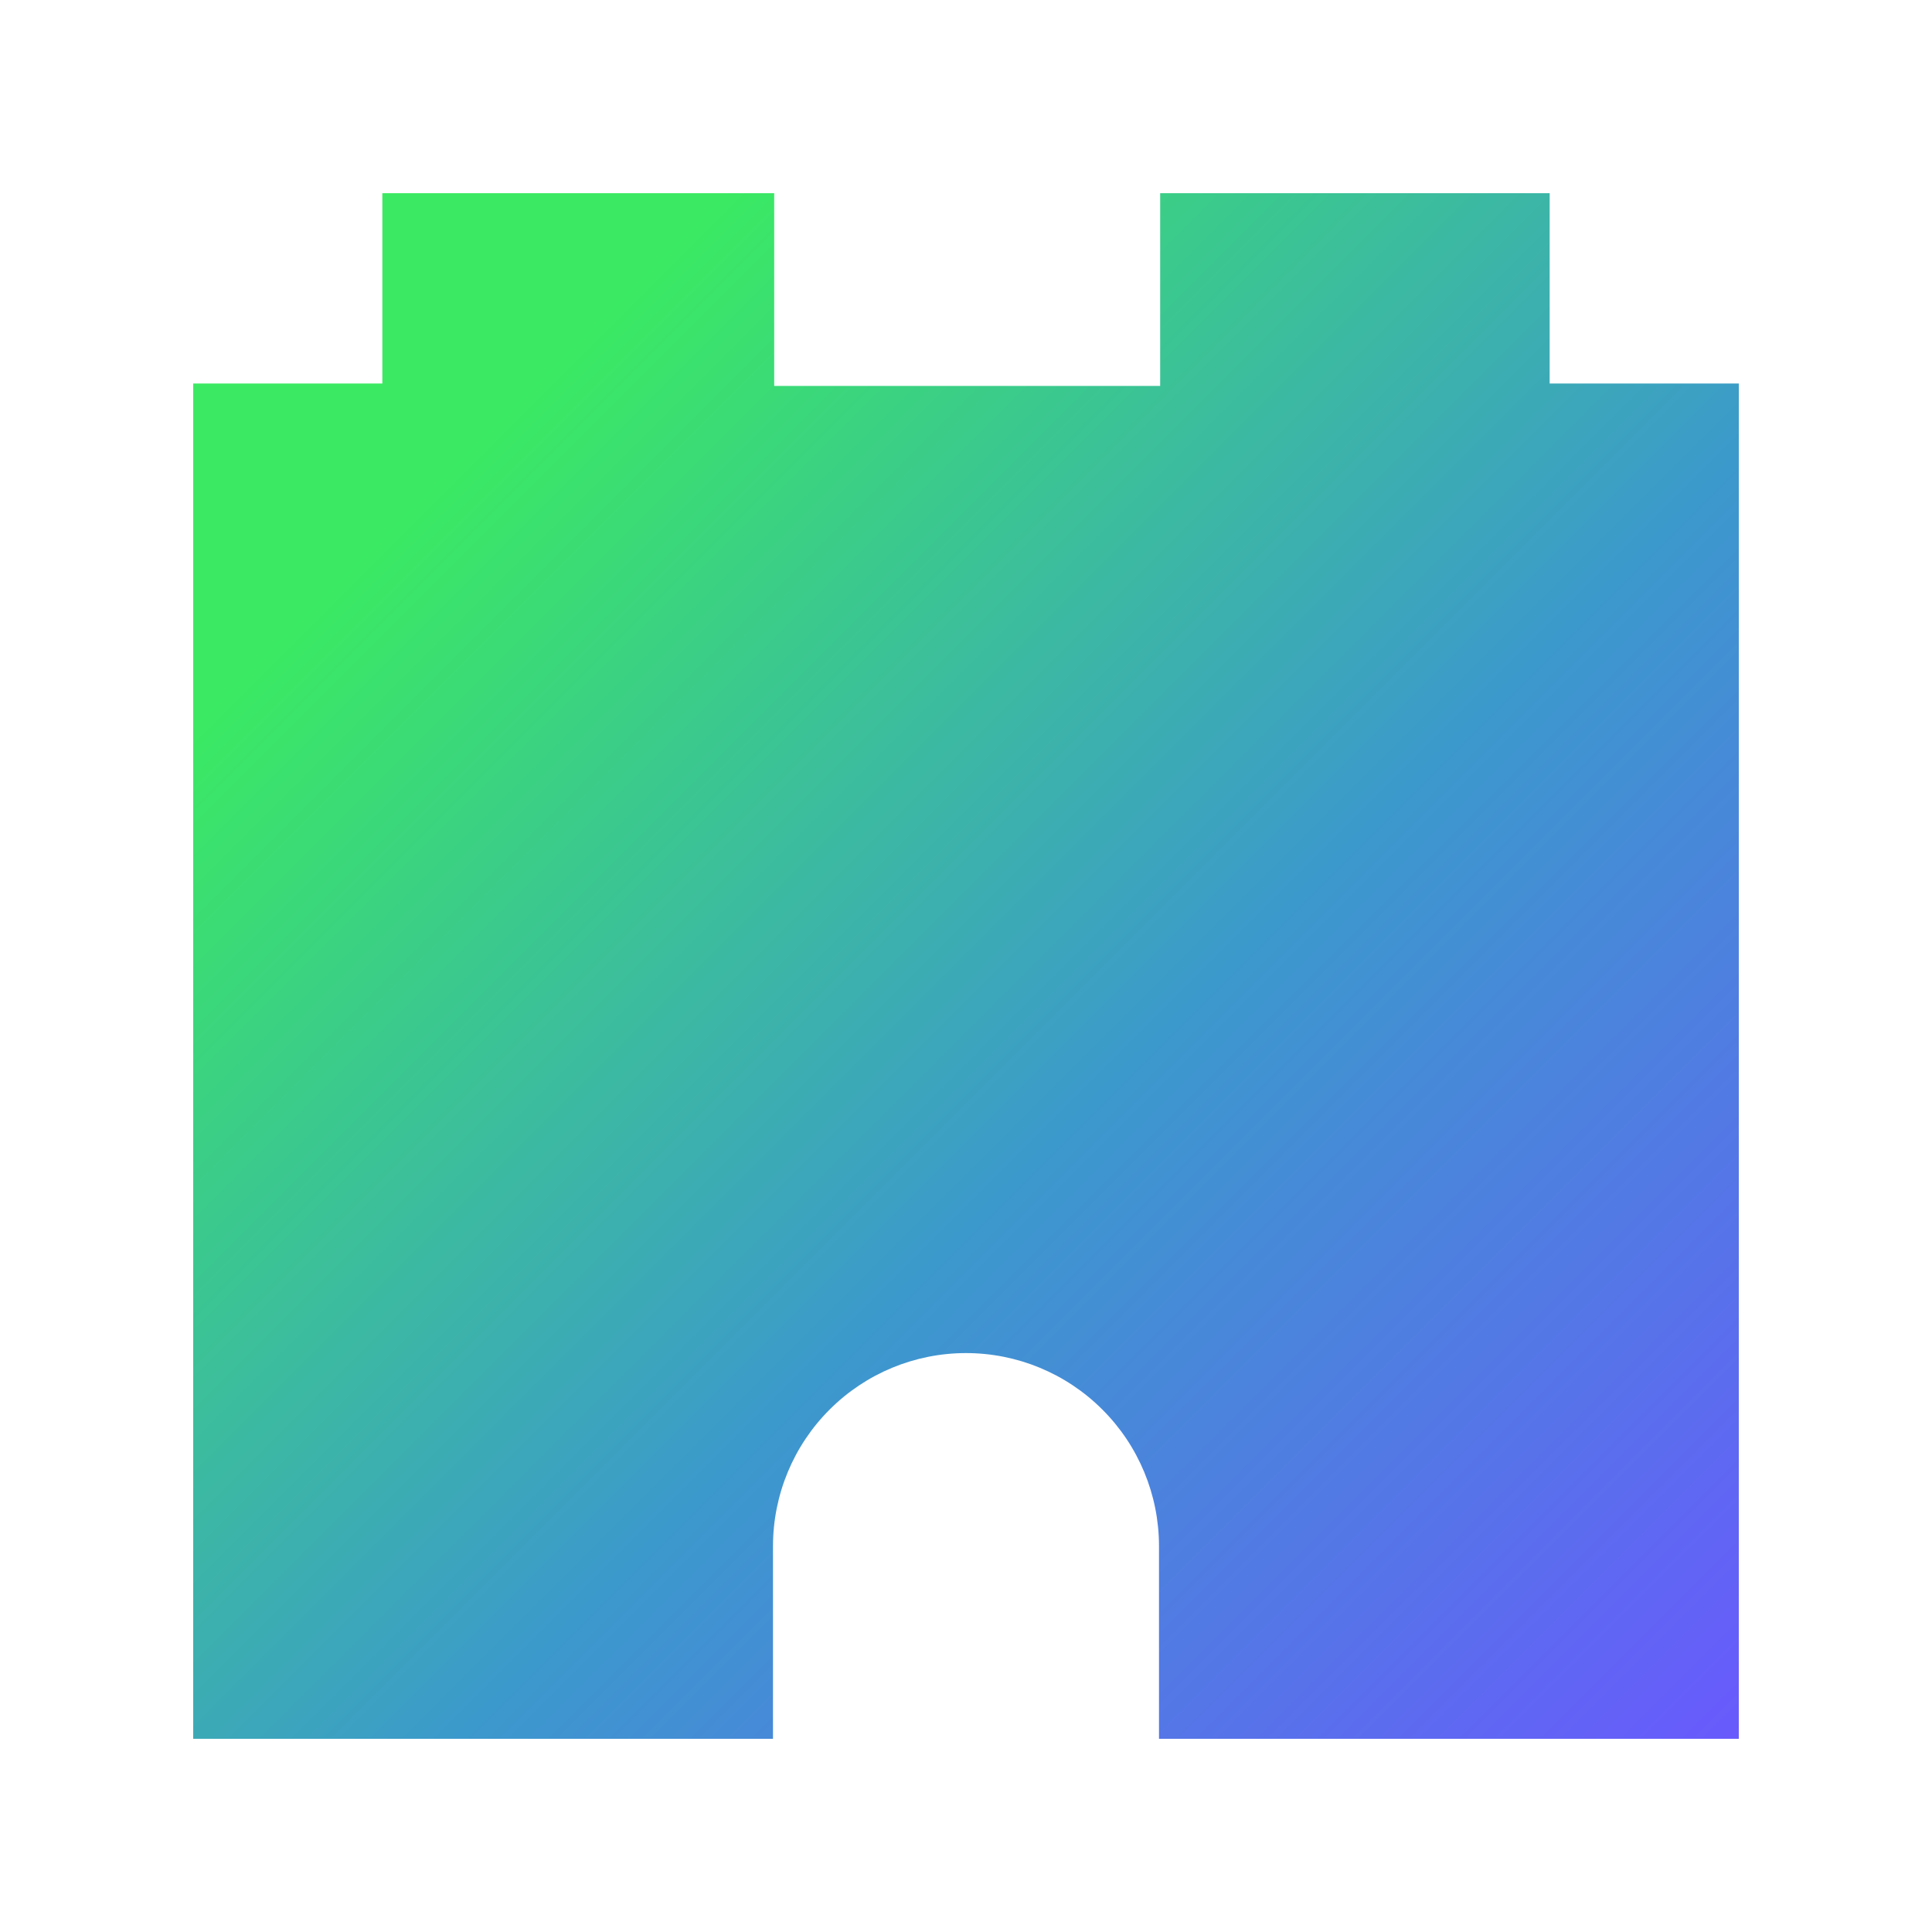
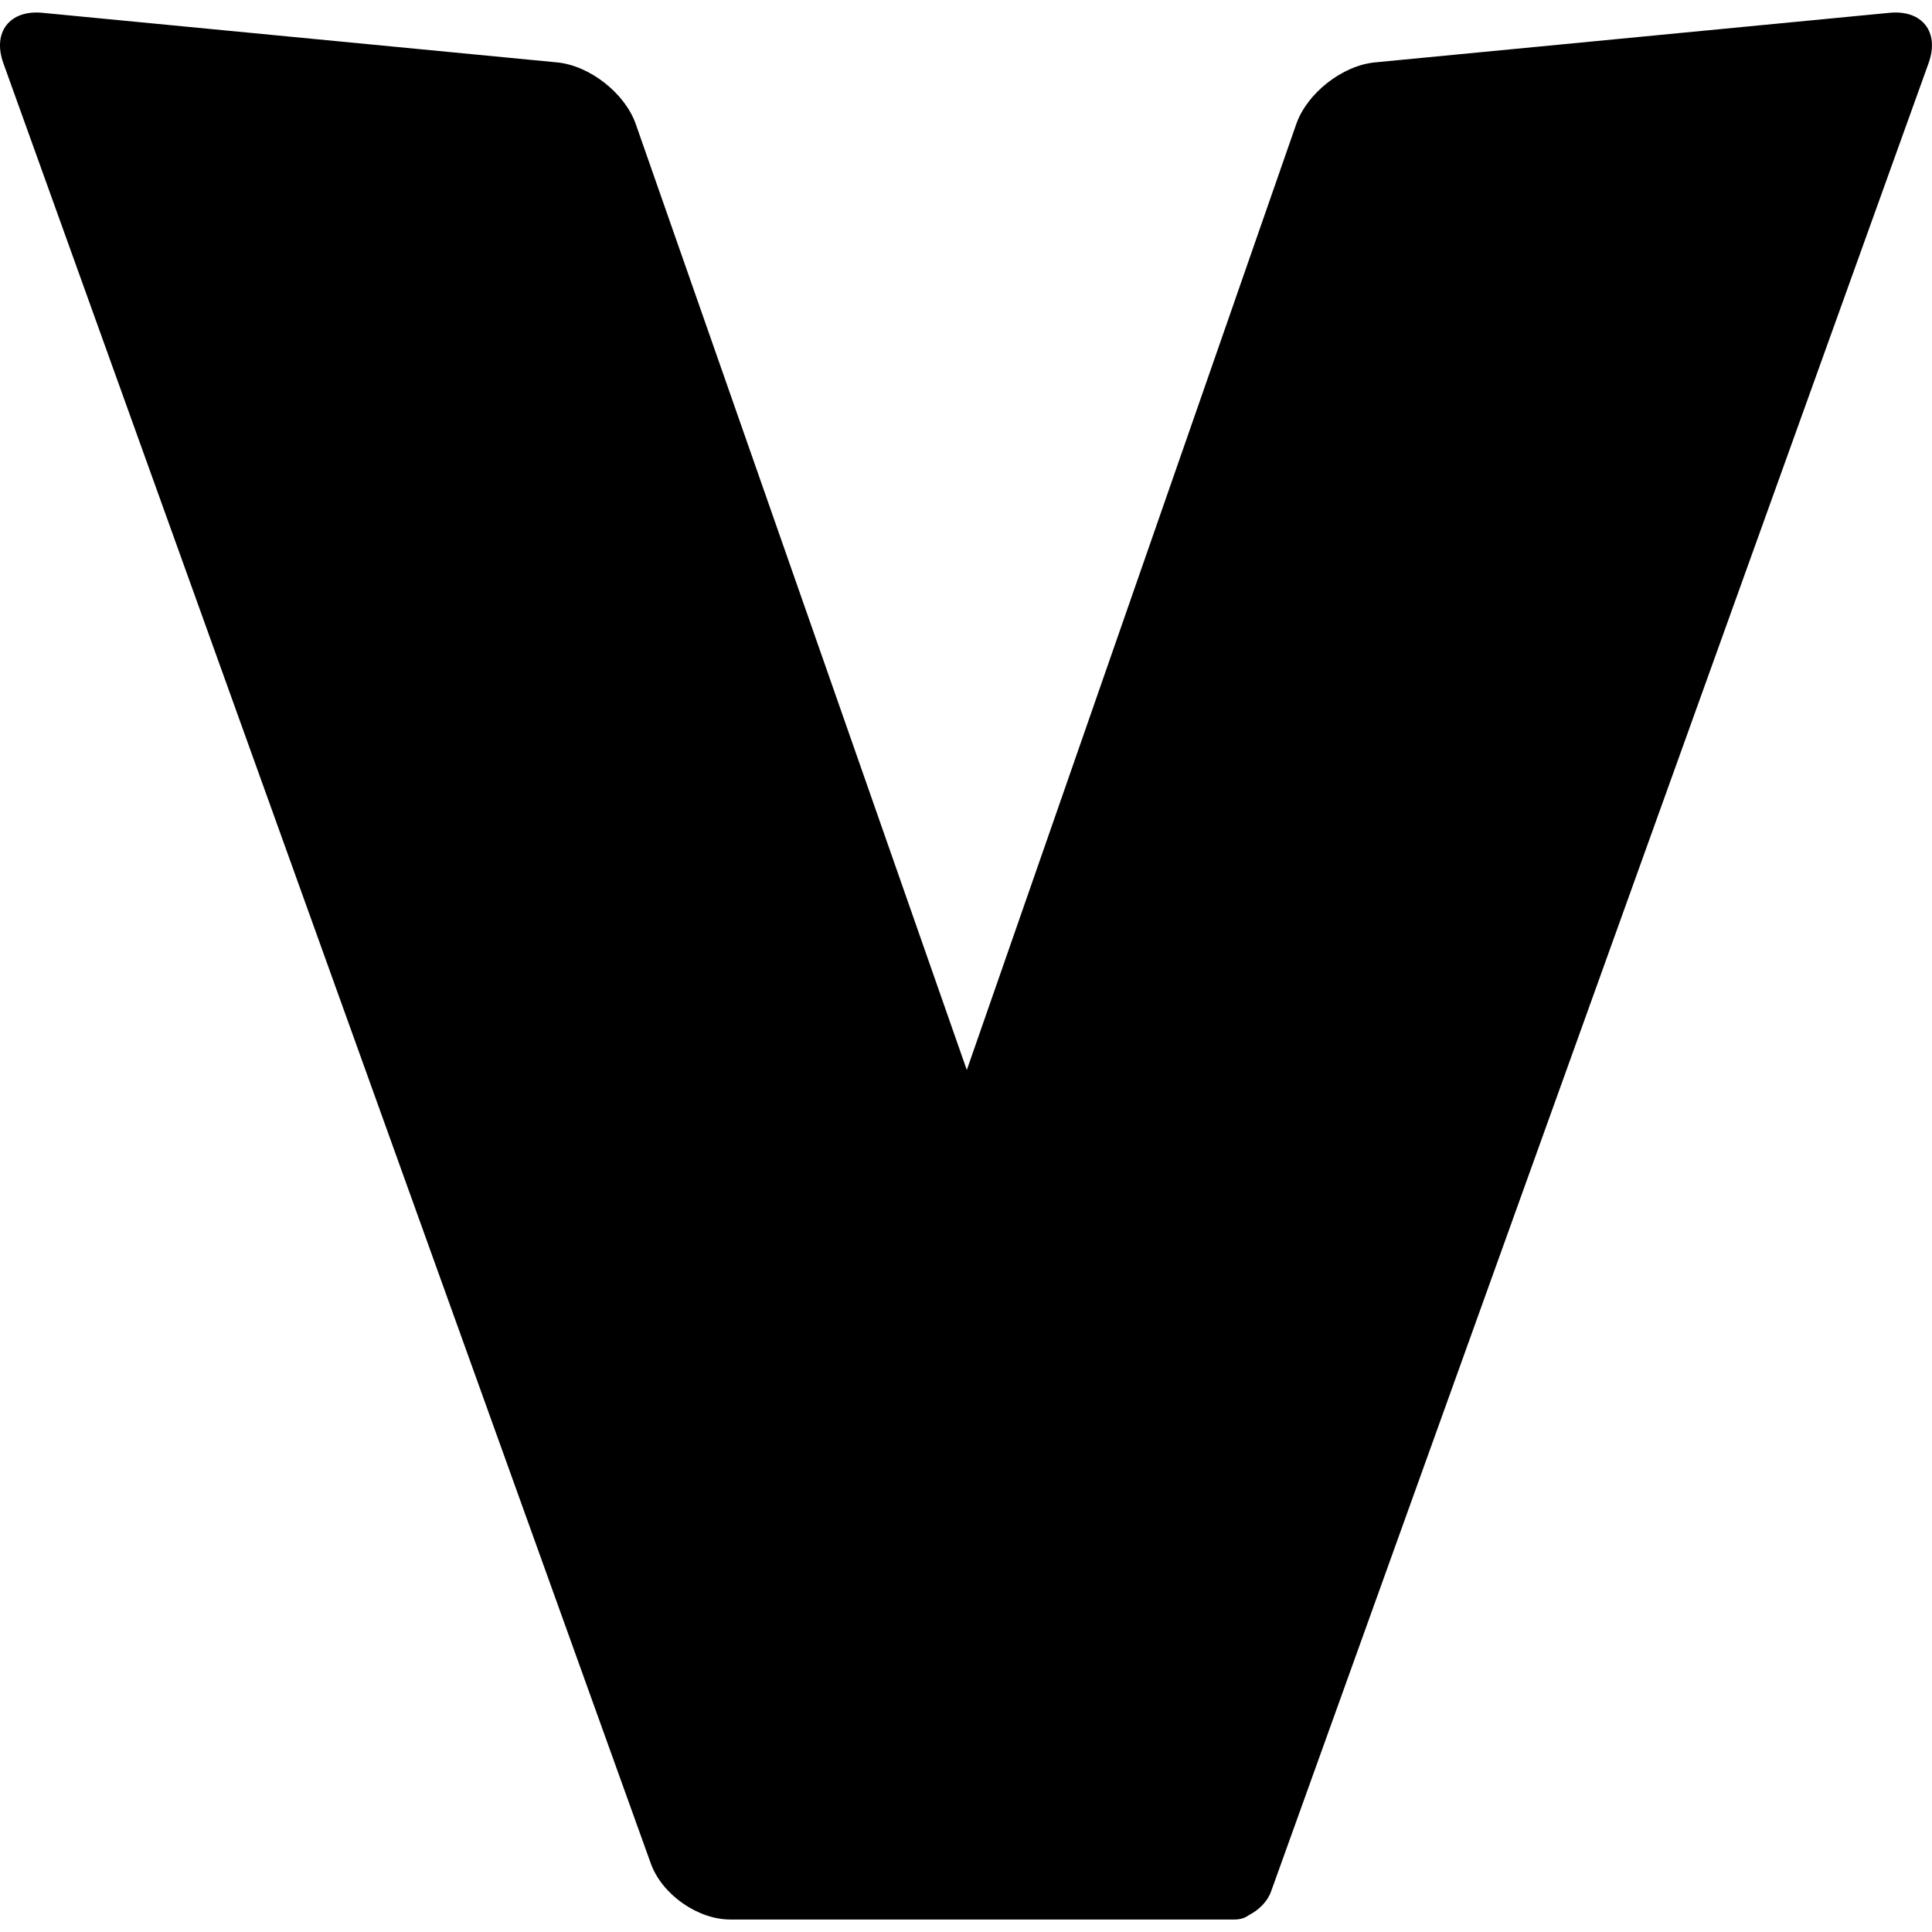
- <svg xmlns="http://www.w3.org/2000/svg" width="40" height="40" viewBox="0 0 40 40" fill="none">
-   <path d="M32.084 7.94V4H24.02V7.99H16.029V4H7.916V7.94H4V36H16.004V32.005C16.006 30.946 16.427 29.931 17.177 29.183C17.926 28.434 18.941 28.014 20 28.014C21.059 28.014 22.074 28.434 22.823 29.183C23.573 29.931 23.994 30.946 23.996 32.005V36H36V7.94H32.084Z" fill="url(#paint0_linear)" />
-   <defs>
-     <linearGradient id="paint0_linear" x1="2.942" y1="4.9" x2="37.777" y2="39.734" gradientUnits="userSpaceOnUse">
-       <stop offset="0.159" stop-color="#3BEA62" />
-       <stop offset="0.54" stop-color="#3C99CC" />
-       <stop offset="0.937" stop-color="#6B57FF" />
-     </linearGradient>
-   </defs>
+ <svg xmlns="http://www.w3.org/2000/svg" fill="#000000" width="800px" height="800px" viewBox="0 0 24 24" role="img">
+   <path d="M23.474,0.159L17.08,0.775c-0.406,0.039-0.844,0.383-0.978,0.768l-4.092,11.749L7.898,1.542 C7.764,1.158,7.325,0.814,6.92,0.775L0.526,0.159C0.121,0.12-0.096,0.399,0.041,0.783L8.085,23.15 c0.138,0.383,0.581,0.695,0.988,0.695h6.223h0.039c0.073,0,0.134-0.02,0.179-0.055c0.124-0.062,0.231-0.169,0.275-0.292 l0.039-0.108l8.13-22.607C24.096,0.399,23.879,0.12,23.474,0.159z" />
</svg>
